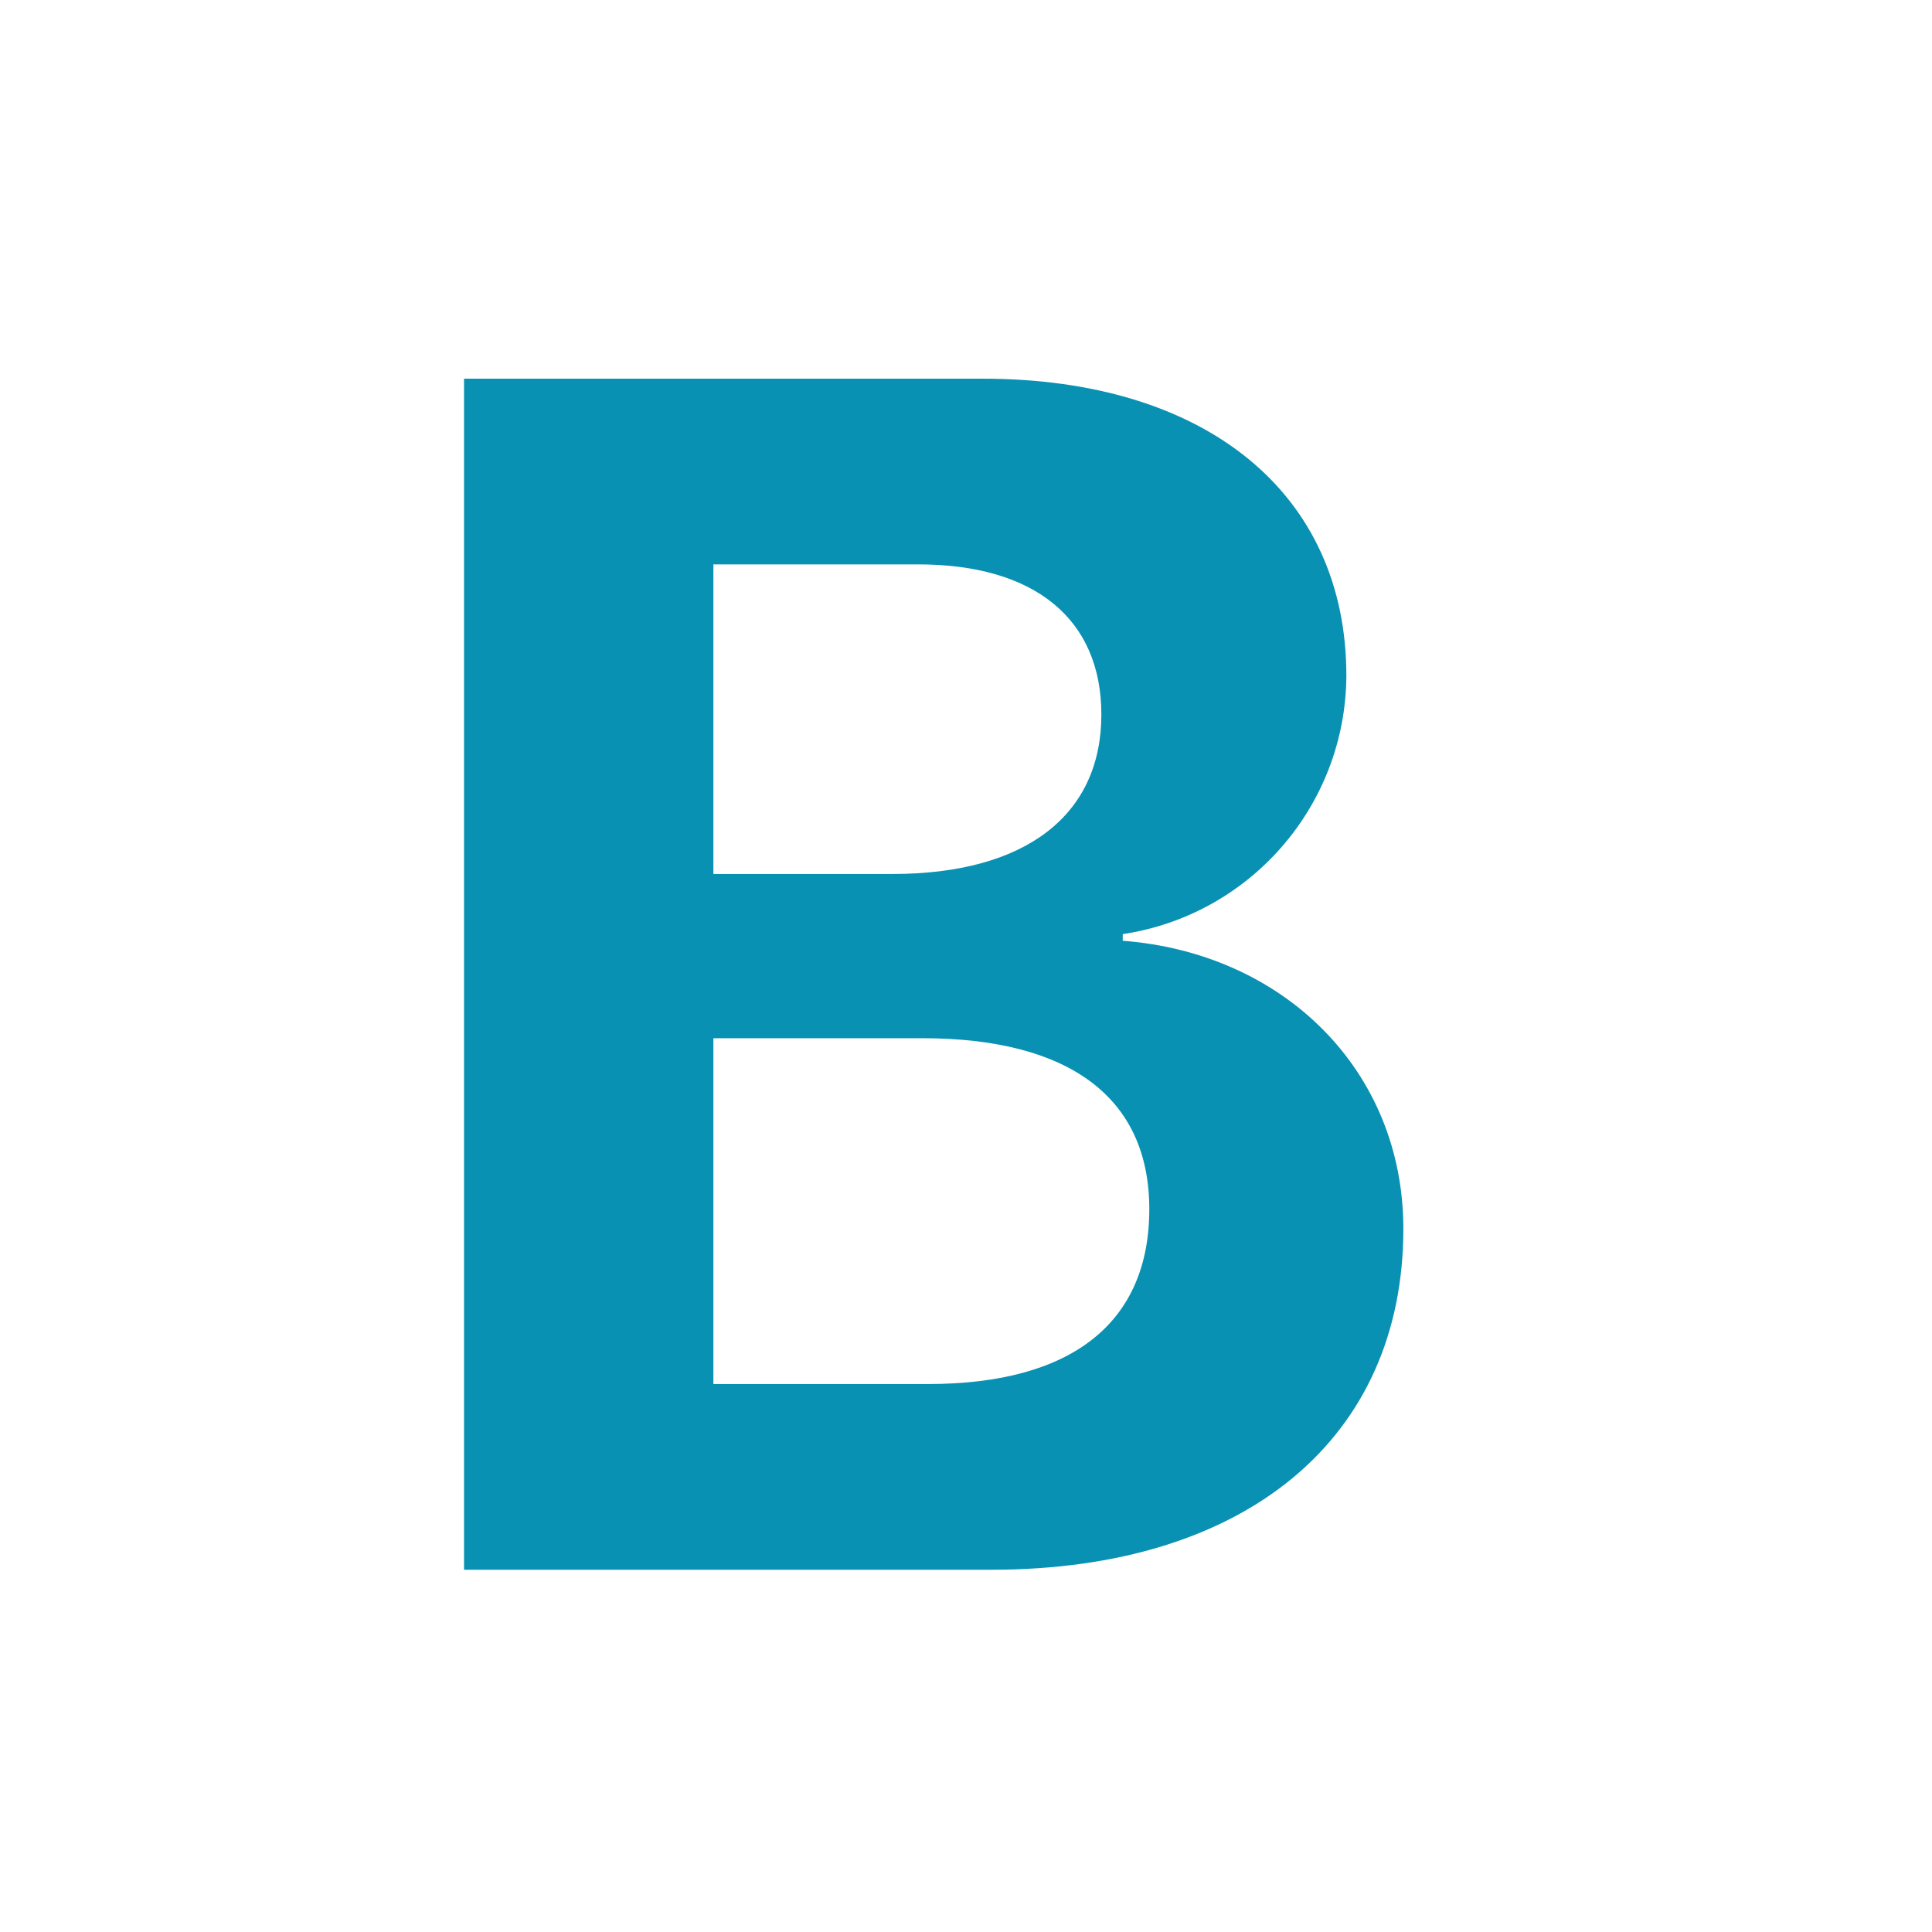
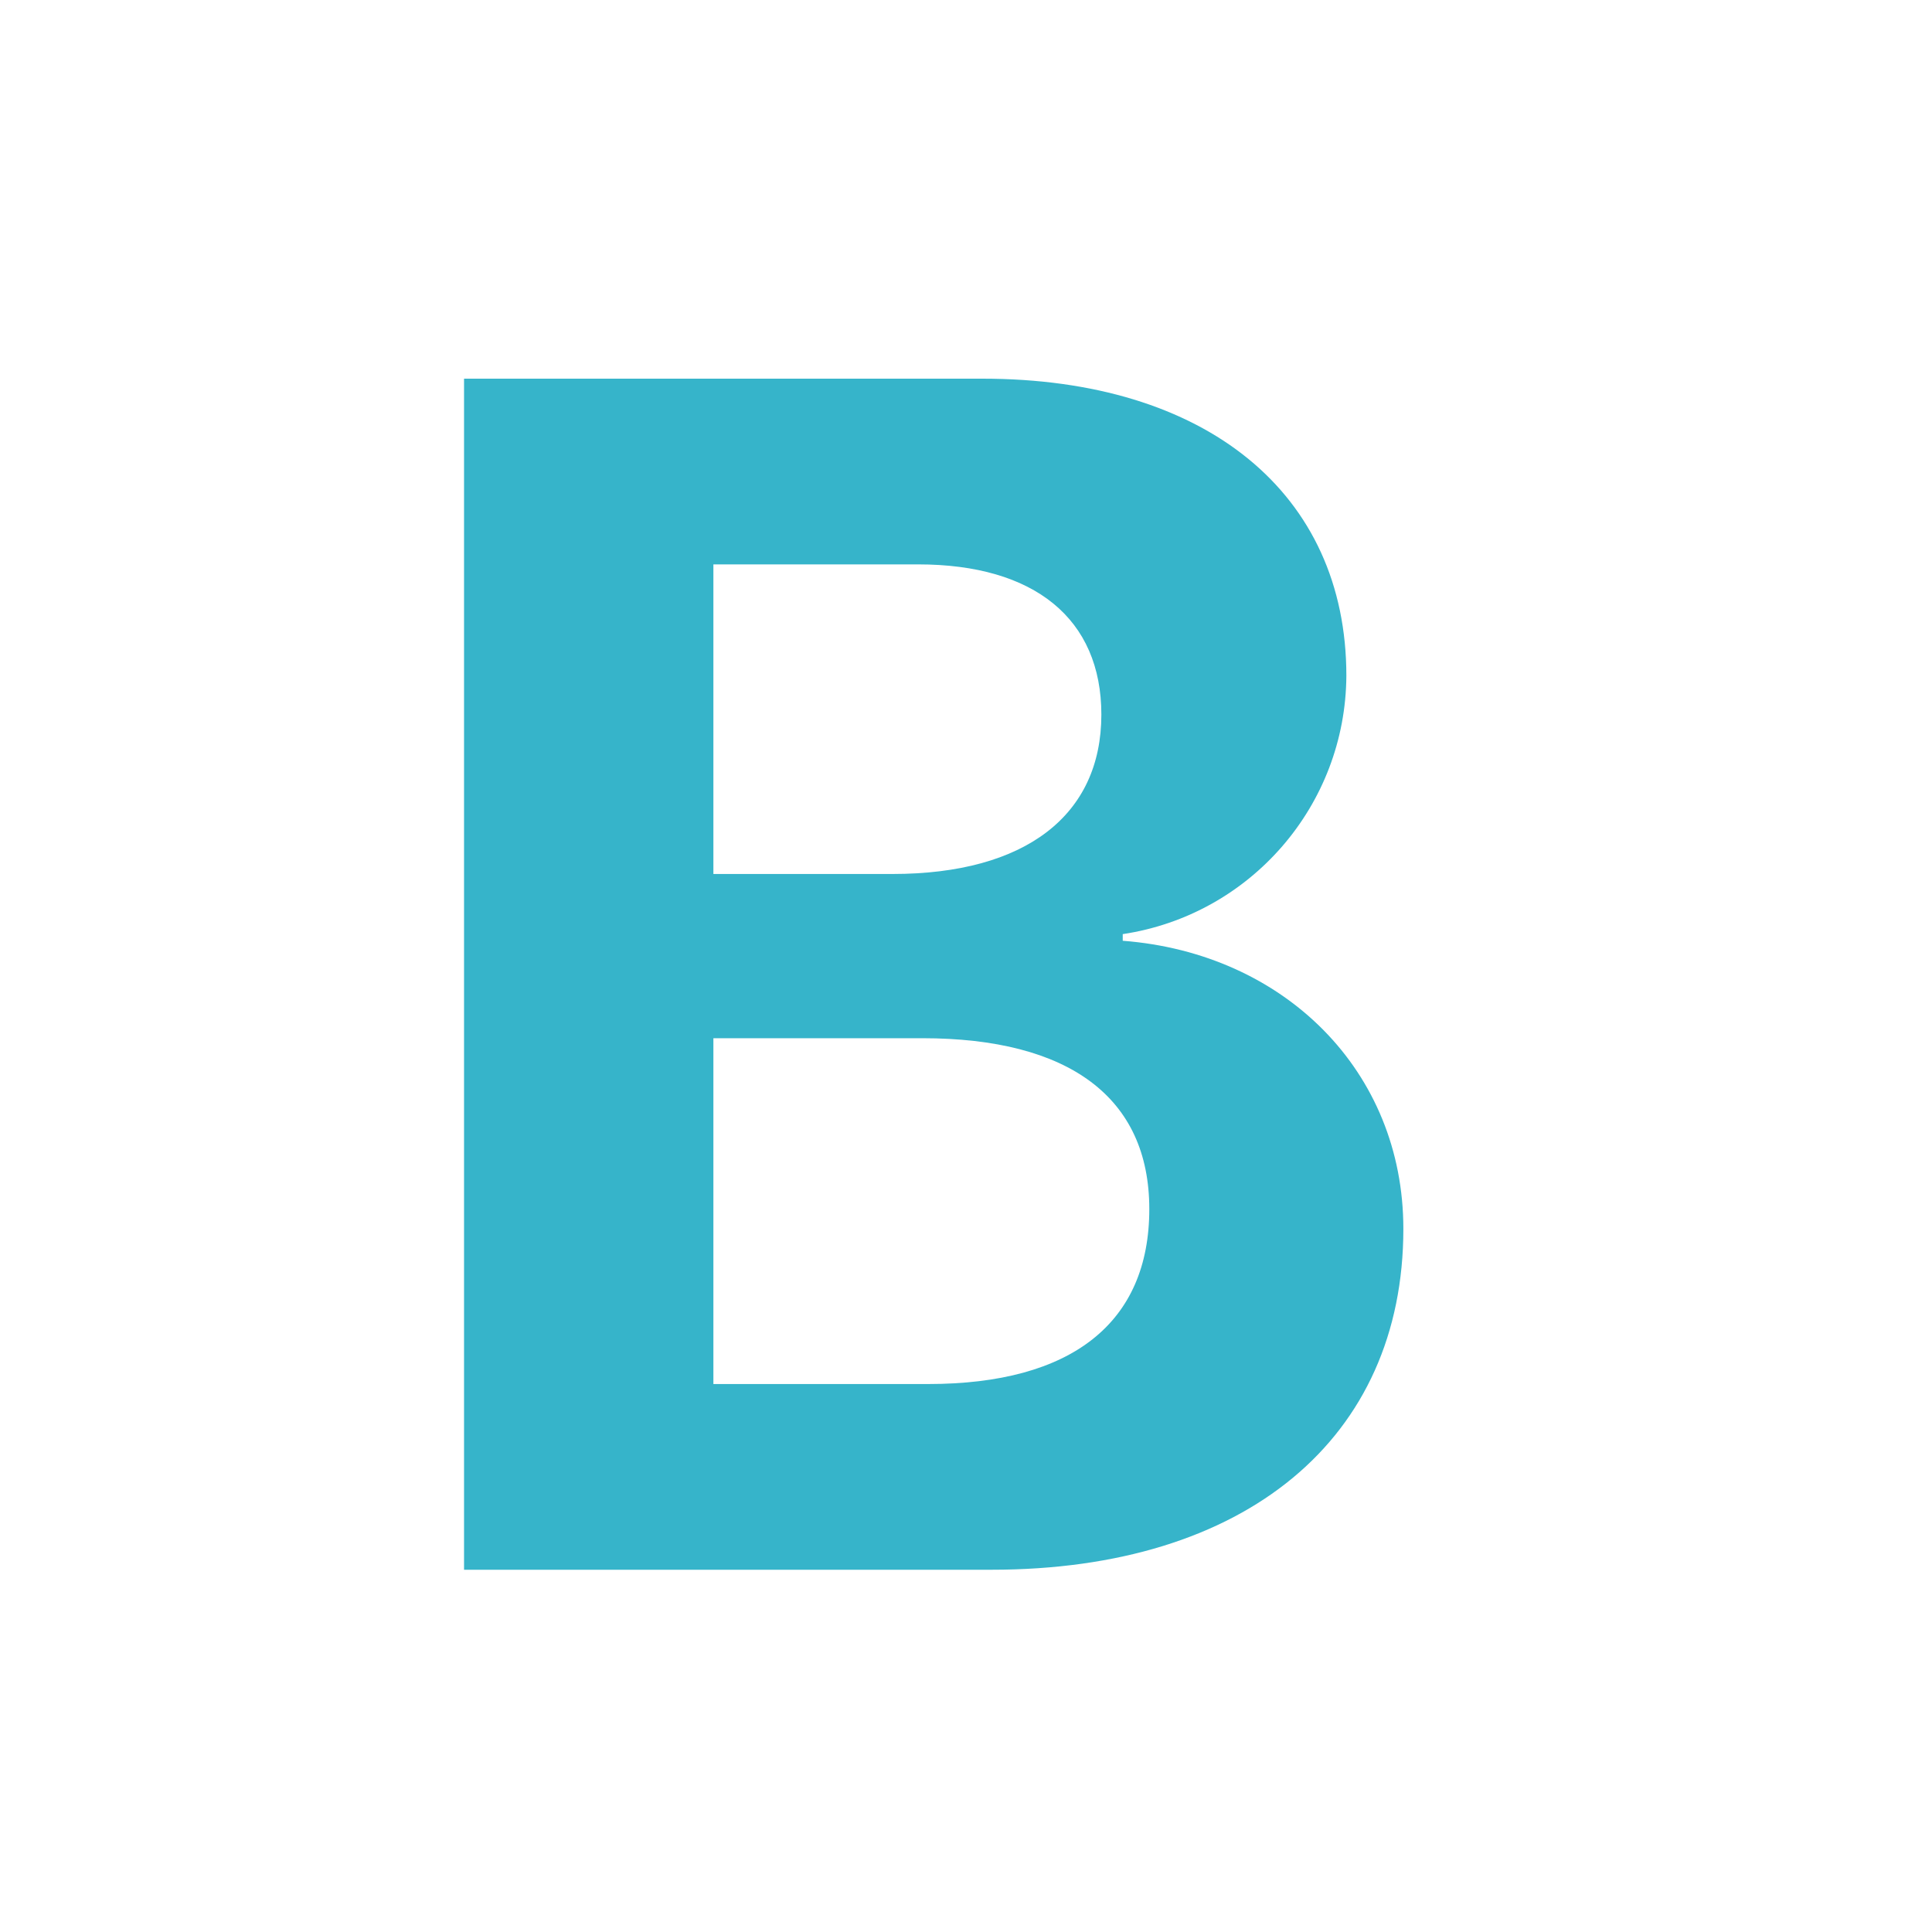
- <svg xmlns="http://www.w3.org/2000/svg" width="16" height="16" fill="rgb(8, 145, 178)" class="bi bi-type-bold" viewBox="0 0 16 16">
+ <svg xmlns="http://www.w3.org/2000/svg" width="16" height="16" fill="rgb(54, 180, 202)" class="bi bi-type-bold" viewBox="0 0 16 16">
  <path d="M8.21 13c2.106 0 3.412-1.087 3.412-2.823 0-1.306-.984-2.283-2.324-2.386v-.055a2.176 2.176 0 0 0 1.852-2.14c0-1.51-1.162-2.46-3.014-2.46H3.843V13H8.21zM5.908 4.674h1.696c.963 0 1.517.451 1.517 1.244 0 .834-.629 1.32-1.73 1.32H5.908V4.673zm0 6.788V8.598h1.73c1.217 0 1.88.492 1.88 1.415 0 .943-.643 1.449-1.832 1.449H5.907z" fill="" />
</svg>
